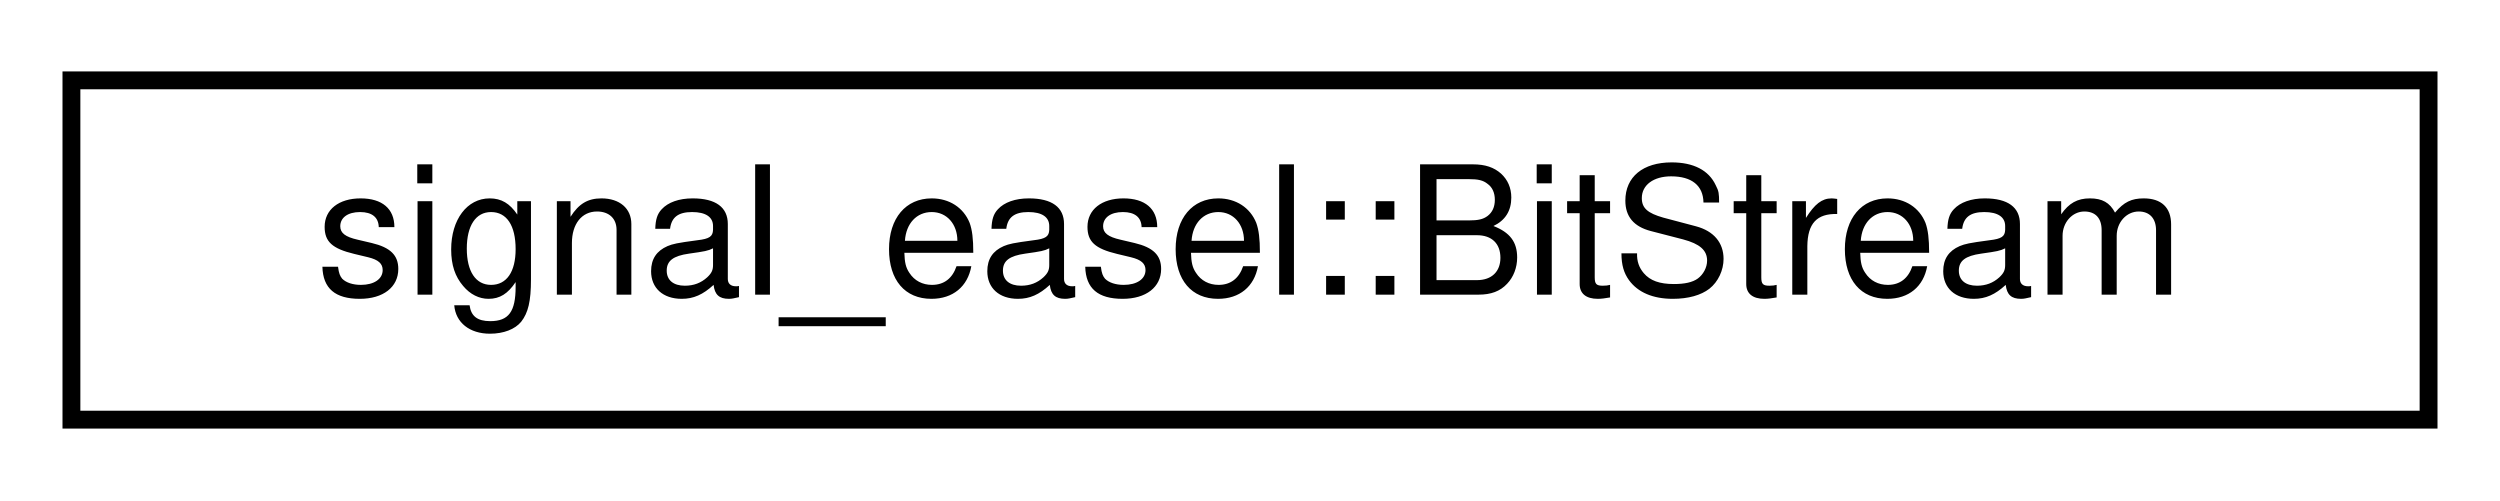
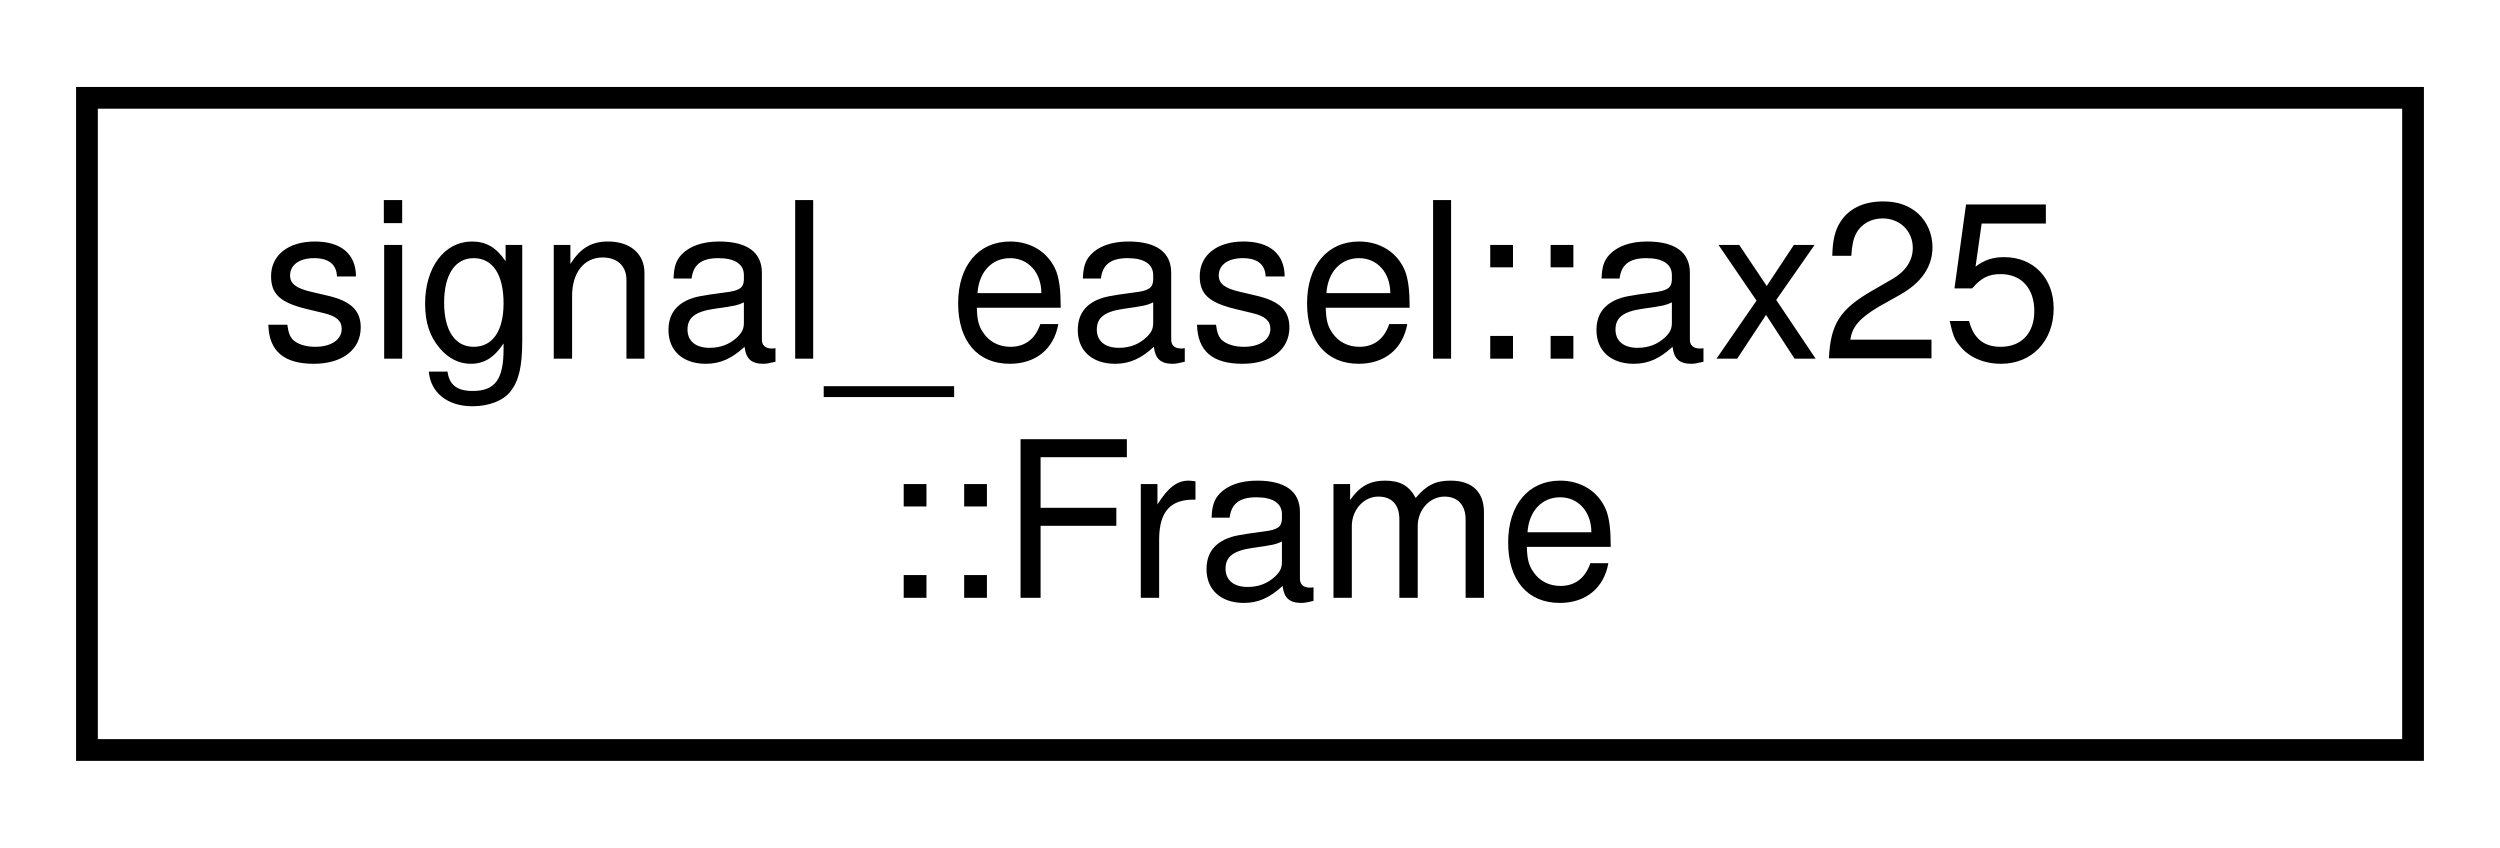
- <svg xmlns="http://www.w3.org/2000/svg" xmlns:xlink="http://www.w3.org/1999/xlink" width="140pt" height="28pt" viewBox="0.00 0.00 140.00 28.00">
-   <g id="graph0" class="graph" transform="scale(1 1) rotate(0) translate(4 24)">
+ <svg xmlns="http://www.w3.org/2000/svg" xmlns:xlink="http://www.w3.org/1999/xlink" width="115pt" height="39pt" viewBox="0.00 0.00 115.00 39.00">
+   <g id="graph0" class="graph" transform="scale(1 1) rotate(0) translate(4 35)">
    <g id="node1" class="node">
      <g id="a_node1">
-         <a xlink:href="classsignal__easel_1_1BitStream.html" target="_top" xlink:title=" ">
-           <polygon fill="none" stroke="black" points="0,-0.5 0,-19.5 132,-19.5 132,-0.5 0,-0.5" />
-           <text text-anchor="middle" x="66" y="-7.5" font-family="Helvetica,sans-Serif" font-size="10.00">signal_easel::BitStream</text>
+         <a xlink:href="classsignal__easel_1_1ax25_1_1Frame.html" target="_top" xlink:title=" ">
+           <polygon fill="none" stroke="black" points="0,-0.5 0,-30.5 107,-30.5 107,-0.5 0,-0.5" />
+           <text text-anchor="start" x="8" y="-18.5" font-family="Helvetica,sans-Serif" font-size="10.00">signal_easel::ax25</text>
+           <text text-anchor="middle" x="53.5" y="-7.5" font-family="Helvetica,sans-Serif" font-size="10.00">::Frame</text>
        </a>
      </g>
    </g>
  </g>
</svg>
